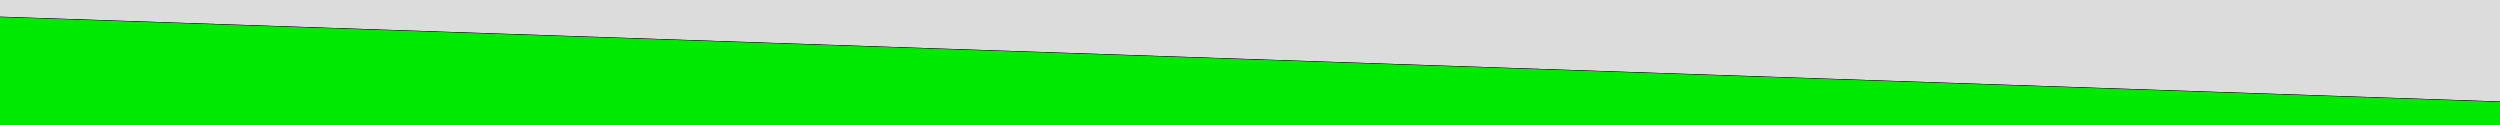
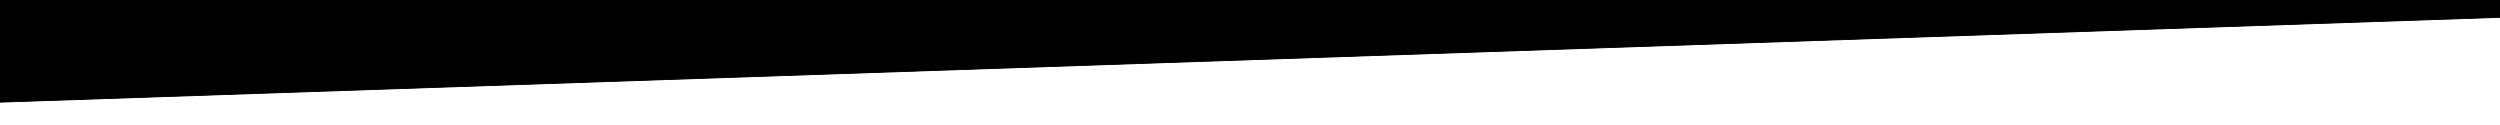
<svg xmlns="http://www.w3.org/2000/svg" width="2000" height="100" viewBox="0 0 529.167 26.458" version="1.1" id="svg8497">
  <defs id="defs8491" />
  <g id="layer1" transform="translate(0,-270.5417)">
-     <rect style="opacity:1;fill:#dddcdd;fill-opacity:1;fill-rule:evenodd;stroke:#000000;stroke-width:0.187;stroke-linecap:square;stroke-linejoin:miter;stroke-miterlimit:4;stroke-dasharray:none;stroke-dashoffset:10;stroke-opacity:1;paint-order:markers stroke fill" id="rect9068-8" width="537.475" height="34.112" x="85.497" y="-285.298" transform="matrix(0.9994246,0.03391758,0.311019,-0.9504037,0,0)" />
-     <rect transform="matrix(0.9994246,0.03391758,0.311019,-0.9504037,0,0)" y="-285.298" x="85.497" height="34.112" width="537.475" id="rect14248" style="opacity:1;fill:#dddcdd;fill-opacity:0.5;fill-rule:evenodd;stroke:#000000;stroke-width:0.187;stroke-linecap:square;stroke-linejoin:miter;stroke-miterlimit:4;stroke-dasharray:none;stroke-dashoffset:10;stroke-opacity:1;paint-order:markers stroke fill" />
-     <rect style="opacity:1;fill:#00e900;fill-opacity:1;fill-rule:evenodd;stroke:#000000;stroke-width:0.187;stroke-linecap:square;stroke-linejoin:miter;stroke-miterlimit:4;stroke-dasharray:none;stroke-dashoffset:10;stroke-opacity:1;paint-order:markers stroke fill" id="rect15440" width="537.475" height="34.112" x="85.497" y="-319.41" transform="matrix(0.9994246,0.03391758,0.311019,-0.9504037,0,0)" />
+     <g id="g4541" transform="matrix(1,0,0,-1,-3.1256244e-5,566.3261)">
+       <rect transform="matrix(0.9994246,0.03391758,0.311019,-0.9504037,0,0)" y="-285.298" x="85.497" height="34.112" width="537.475" id="rect9068-8" style="opacity:1;fill:#dddcdd;fill-opacity:1;fill-rule:evenodd;stroke:#000000;stroke-width:0.187;stroke-linecap:square;stroke-linejoin:miter;stroke-miterlimit:4;stroke-dasharray:none;stroke-dashoffset:10;stroke-opacity:1;paint-order:markers stroke fill" />
+       <rect style="opacity:1;fill:#ffffff;fill-opacity:0.996;fill-rule:evenodd;stroke:#000000;stroke-width:0.187;stroke-linecap:square;stroke-linejoin:miter;stroke-miterlimit:4;stroke-dasharray:none;stroke-dashoffset:10;stroke-opacity:1;paint-order:markers stroke fill" id="rect14248" width="537.475" height="34.112" x="85.497" y="-285.298" transform="matrix(0.9994246,0.03391758,0.311019,-0.9504037,0,0)" />
+       <rect transform="matrix(0.9994246,0.03391758,0.311019,-0.9504037,0,0)" y="-319.41" x="85.497" height="34.112" width="537.475" id="rect15440" style="opacity:1;fill:#000000;fill-opacity:1;fill-rule:evenodd;stroke:#000000;stroke-width:0.187;stroke-linecap:square;stroke-linejoin:miter;stroke-miterlimit:4;stroke-dasharray:none;stroke-dashoffset:10;stroke-opacity:1;paint-order:markers stroke fill" />
+     </g>
  </g>
</svg>
